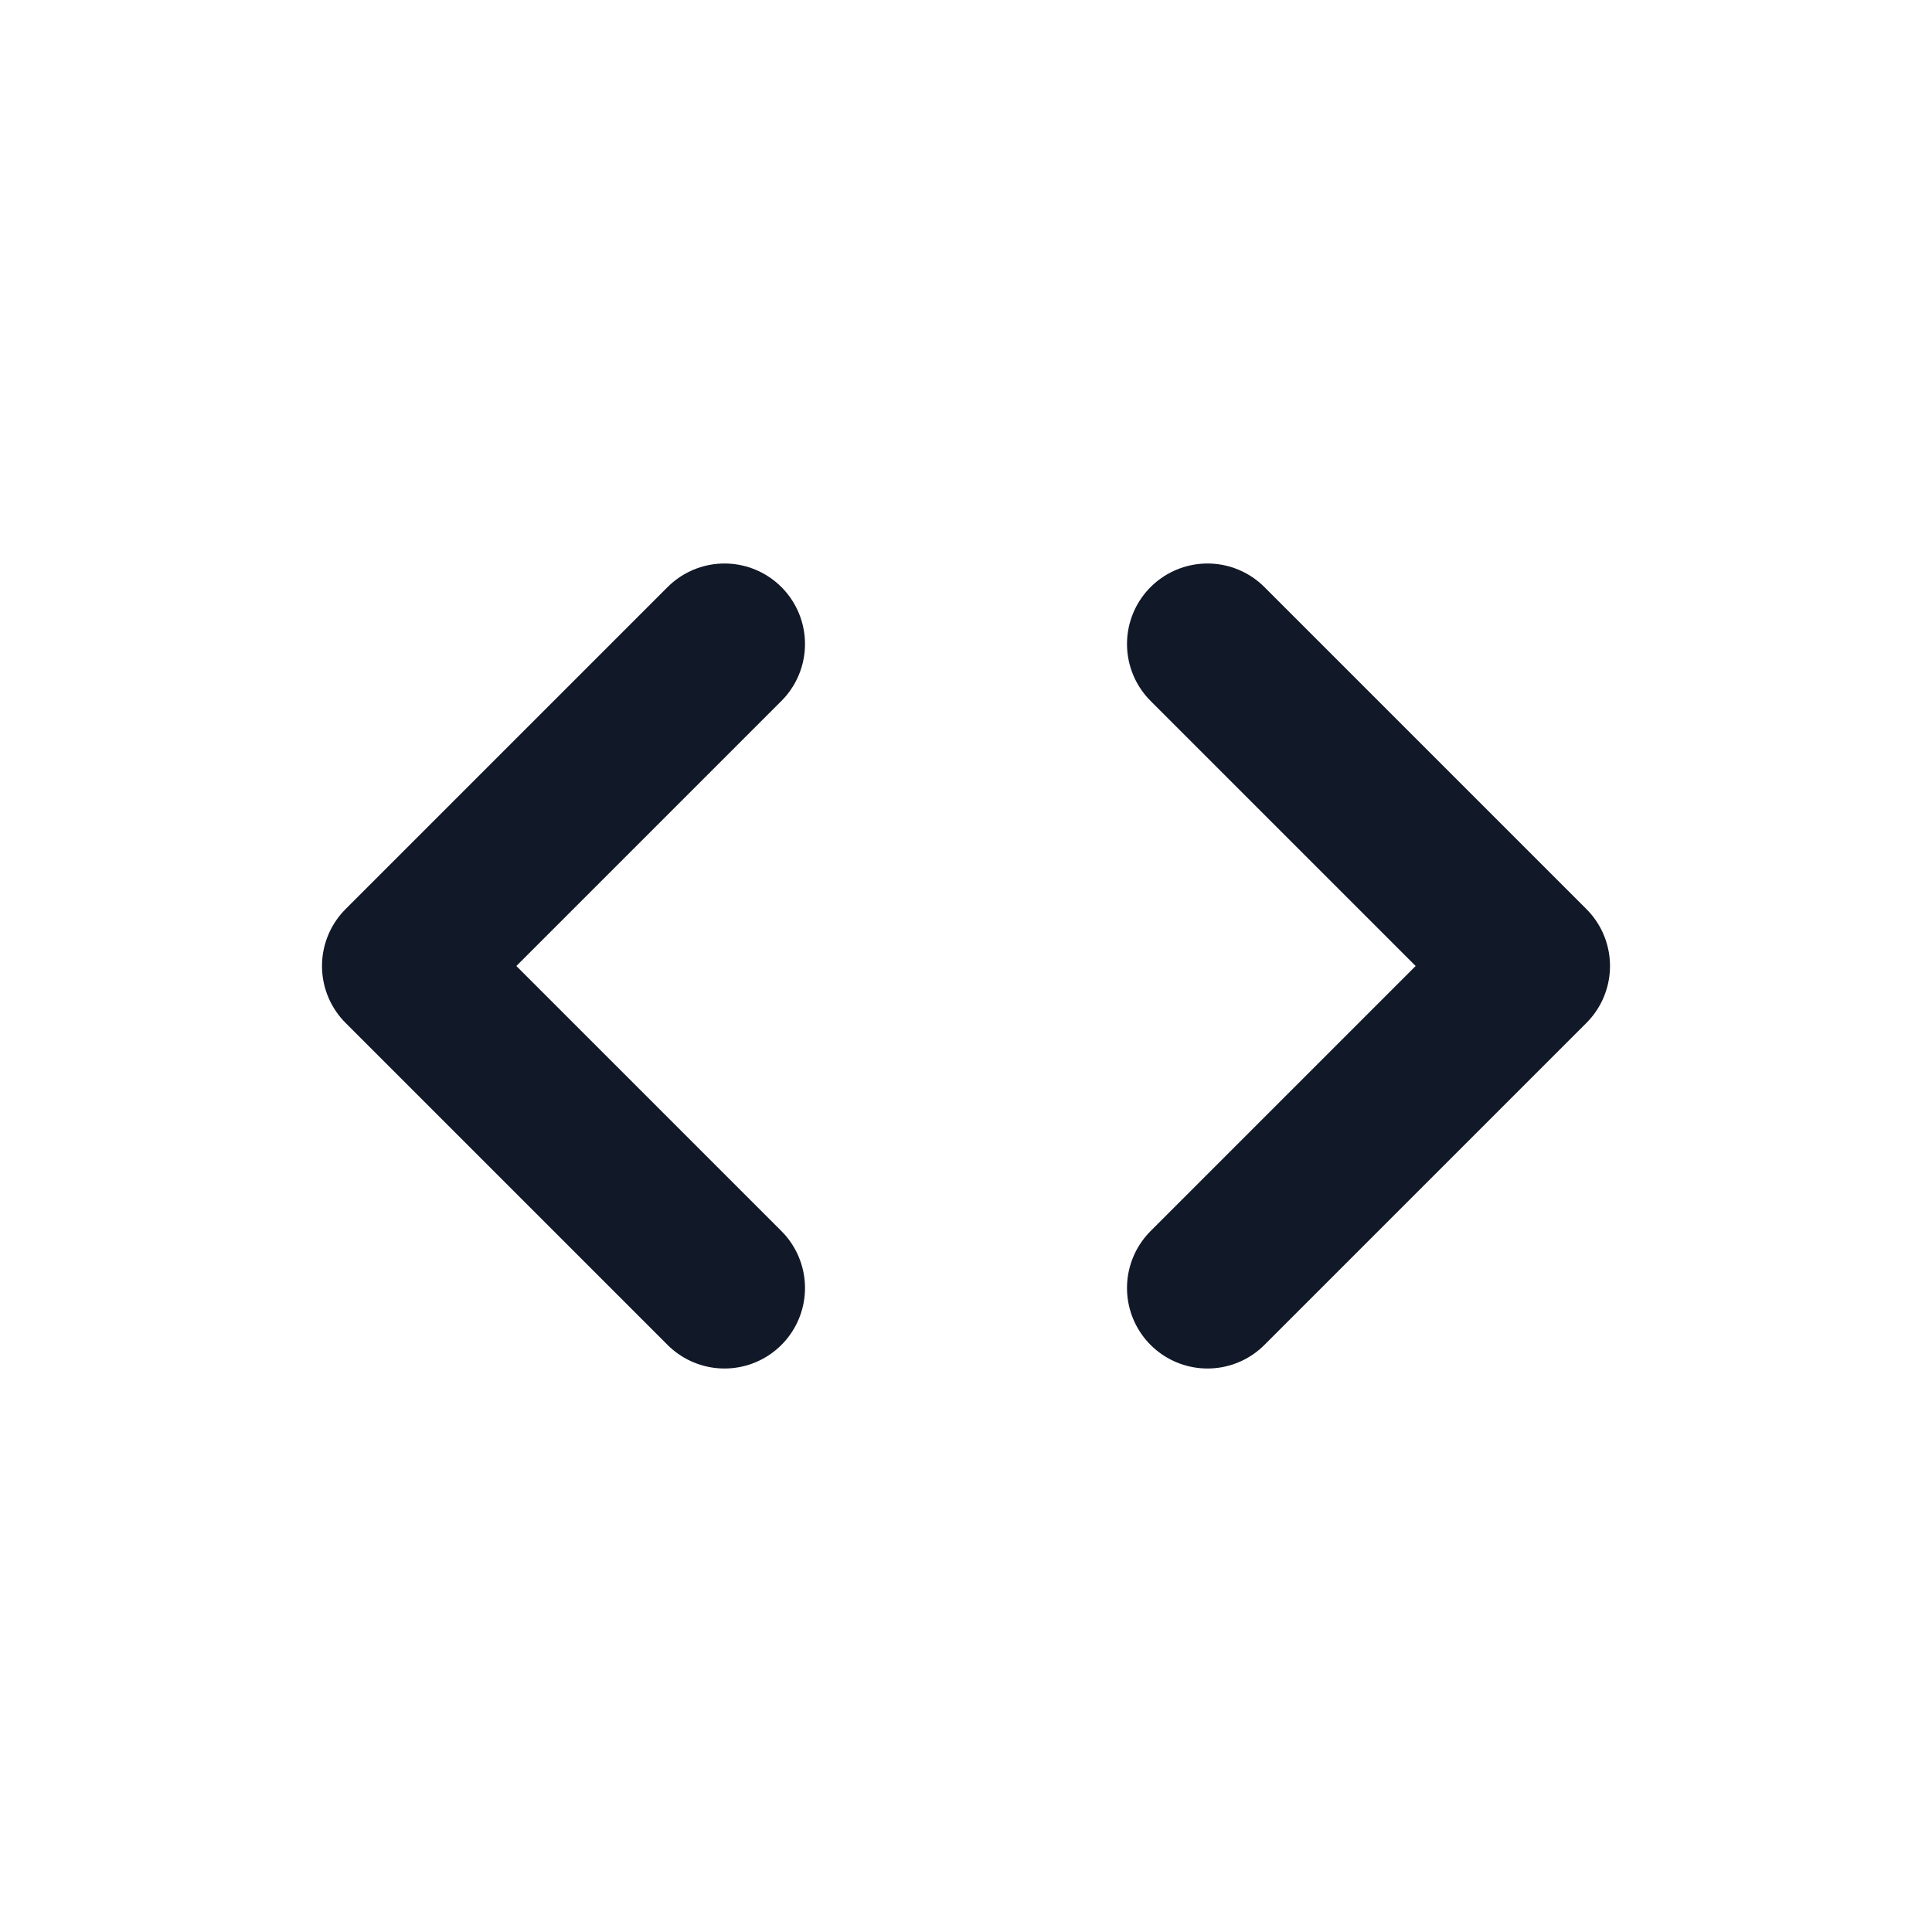
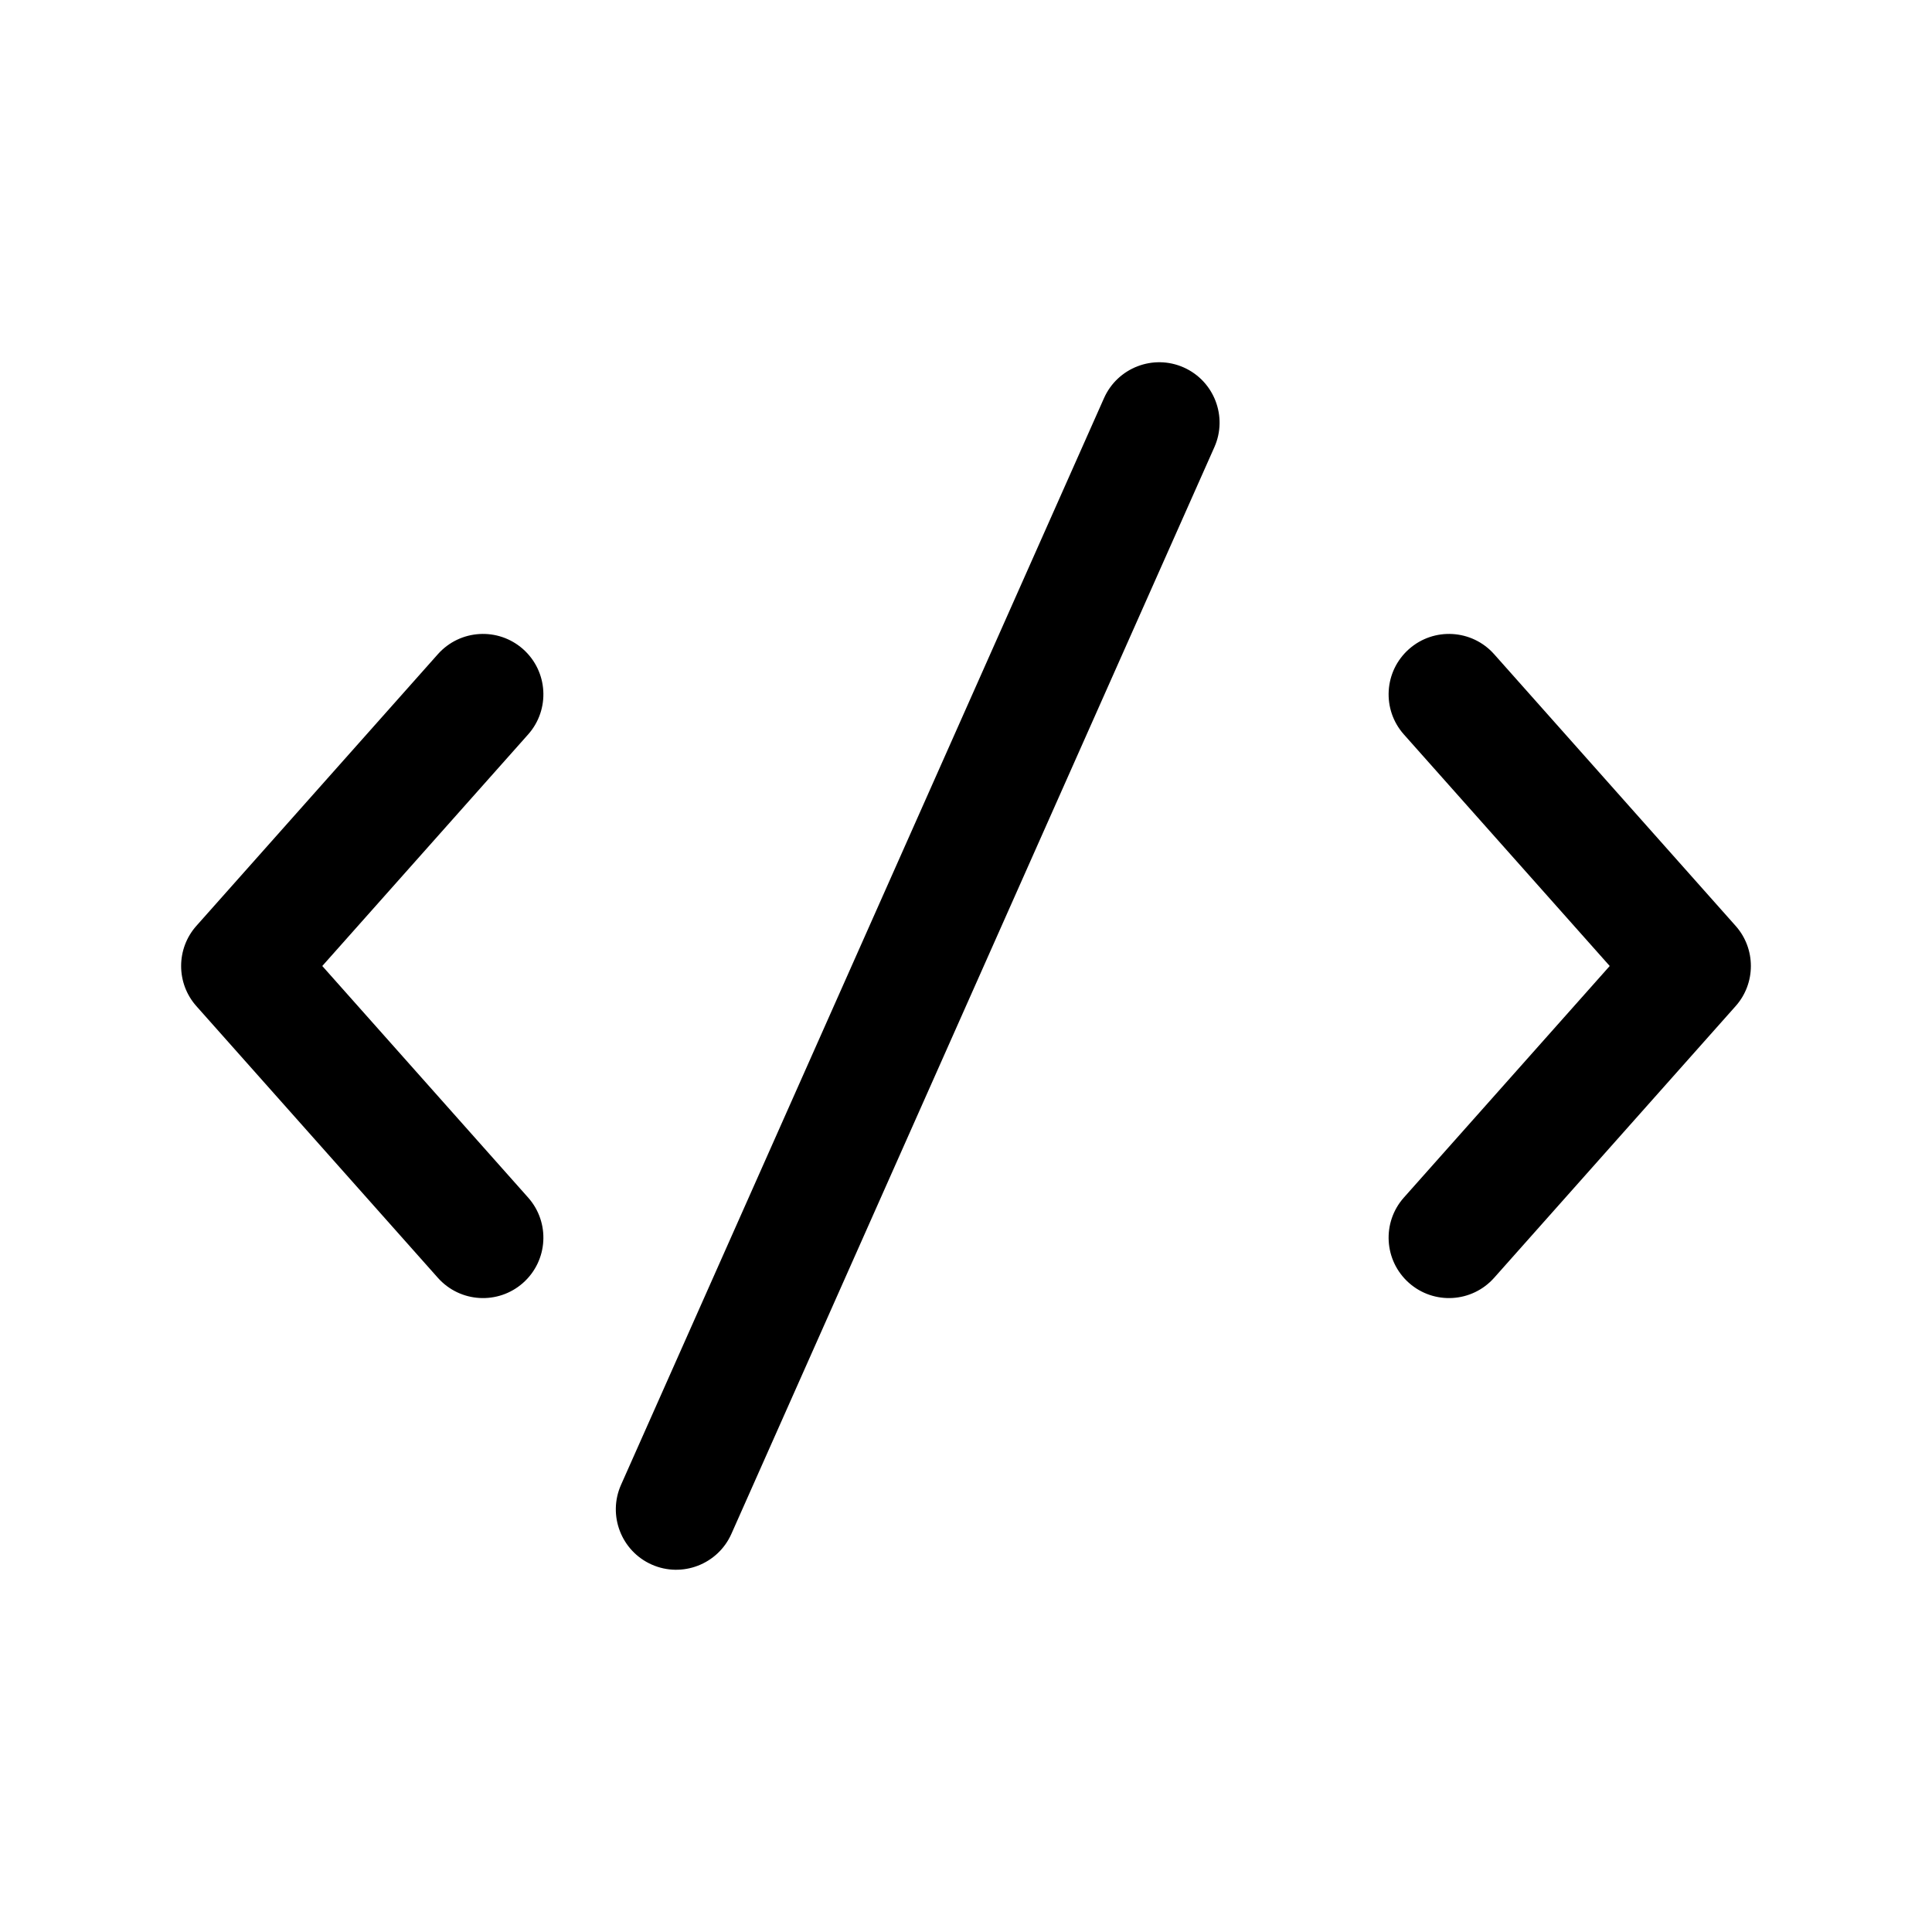
- <svg xmlns="http://www.w3.org/2000/svg" viewBox="0 0 24 24" width="24" height="24" fill="none">
-   <g stroke="#111827" stroke-width="2" stroke-linecap="round" stroke-linejoin="round">
-     <path d="M9 8l-4 4 4 4" />
-     <path d="M15 8l4 4-4 4" />
-   </g>
+ <svg xmlns="http://www.w3.org/2000/svg" width="16" height="16" viewBox="0 0 16 16" fill="currentColor">
+   <path d="M9.803 3.043C10.055 3.155 10.169 3.451 10.057 3.703L6.057 12.703C5.945 12.955 5.649 13.069 5.397 12.957C5.145 12.845 5.031 12.549 5.143 12.297L9.143 3.297C9.255 3.045 9.551 2.931 9.803 3.043ZM4.332 5.376C4.539 5.56 4.557 5.876 4.374 6.082L2.669 8L4.374 9.918C4.557 10.124 4.539 10.44 4.332 10.624C4.126 10.807 3.81 10.789 3.626 10.582L1.626 8.332C1.458 8.143 1.458 7.857 1.626 7.668L3.626 5.418C3.81 5.211 4.126 5.193 4.332 5.376ZM11.668 5.376C11.874 5.193 12.19 5.211 12.374 5.418L14.374 7.668C14.542 7.857 14.542 8.143 14.374 8.332L12.374 10.582C12.19 10.789 11.874 10.807 11.668 10.624C11.461 10.44 11.443 10.124 11.626 9.918L13.331 8L11.626 6.082C11.443 5.876 11.461 5.56 11.668 5.376Z" />
</svg>
